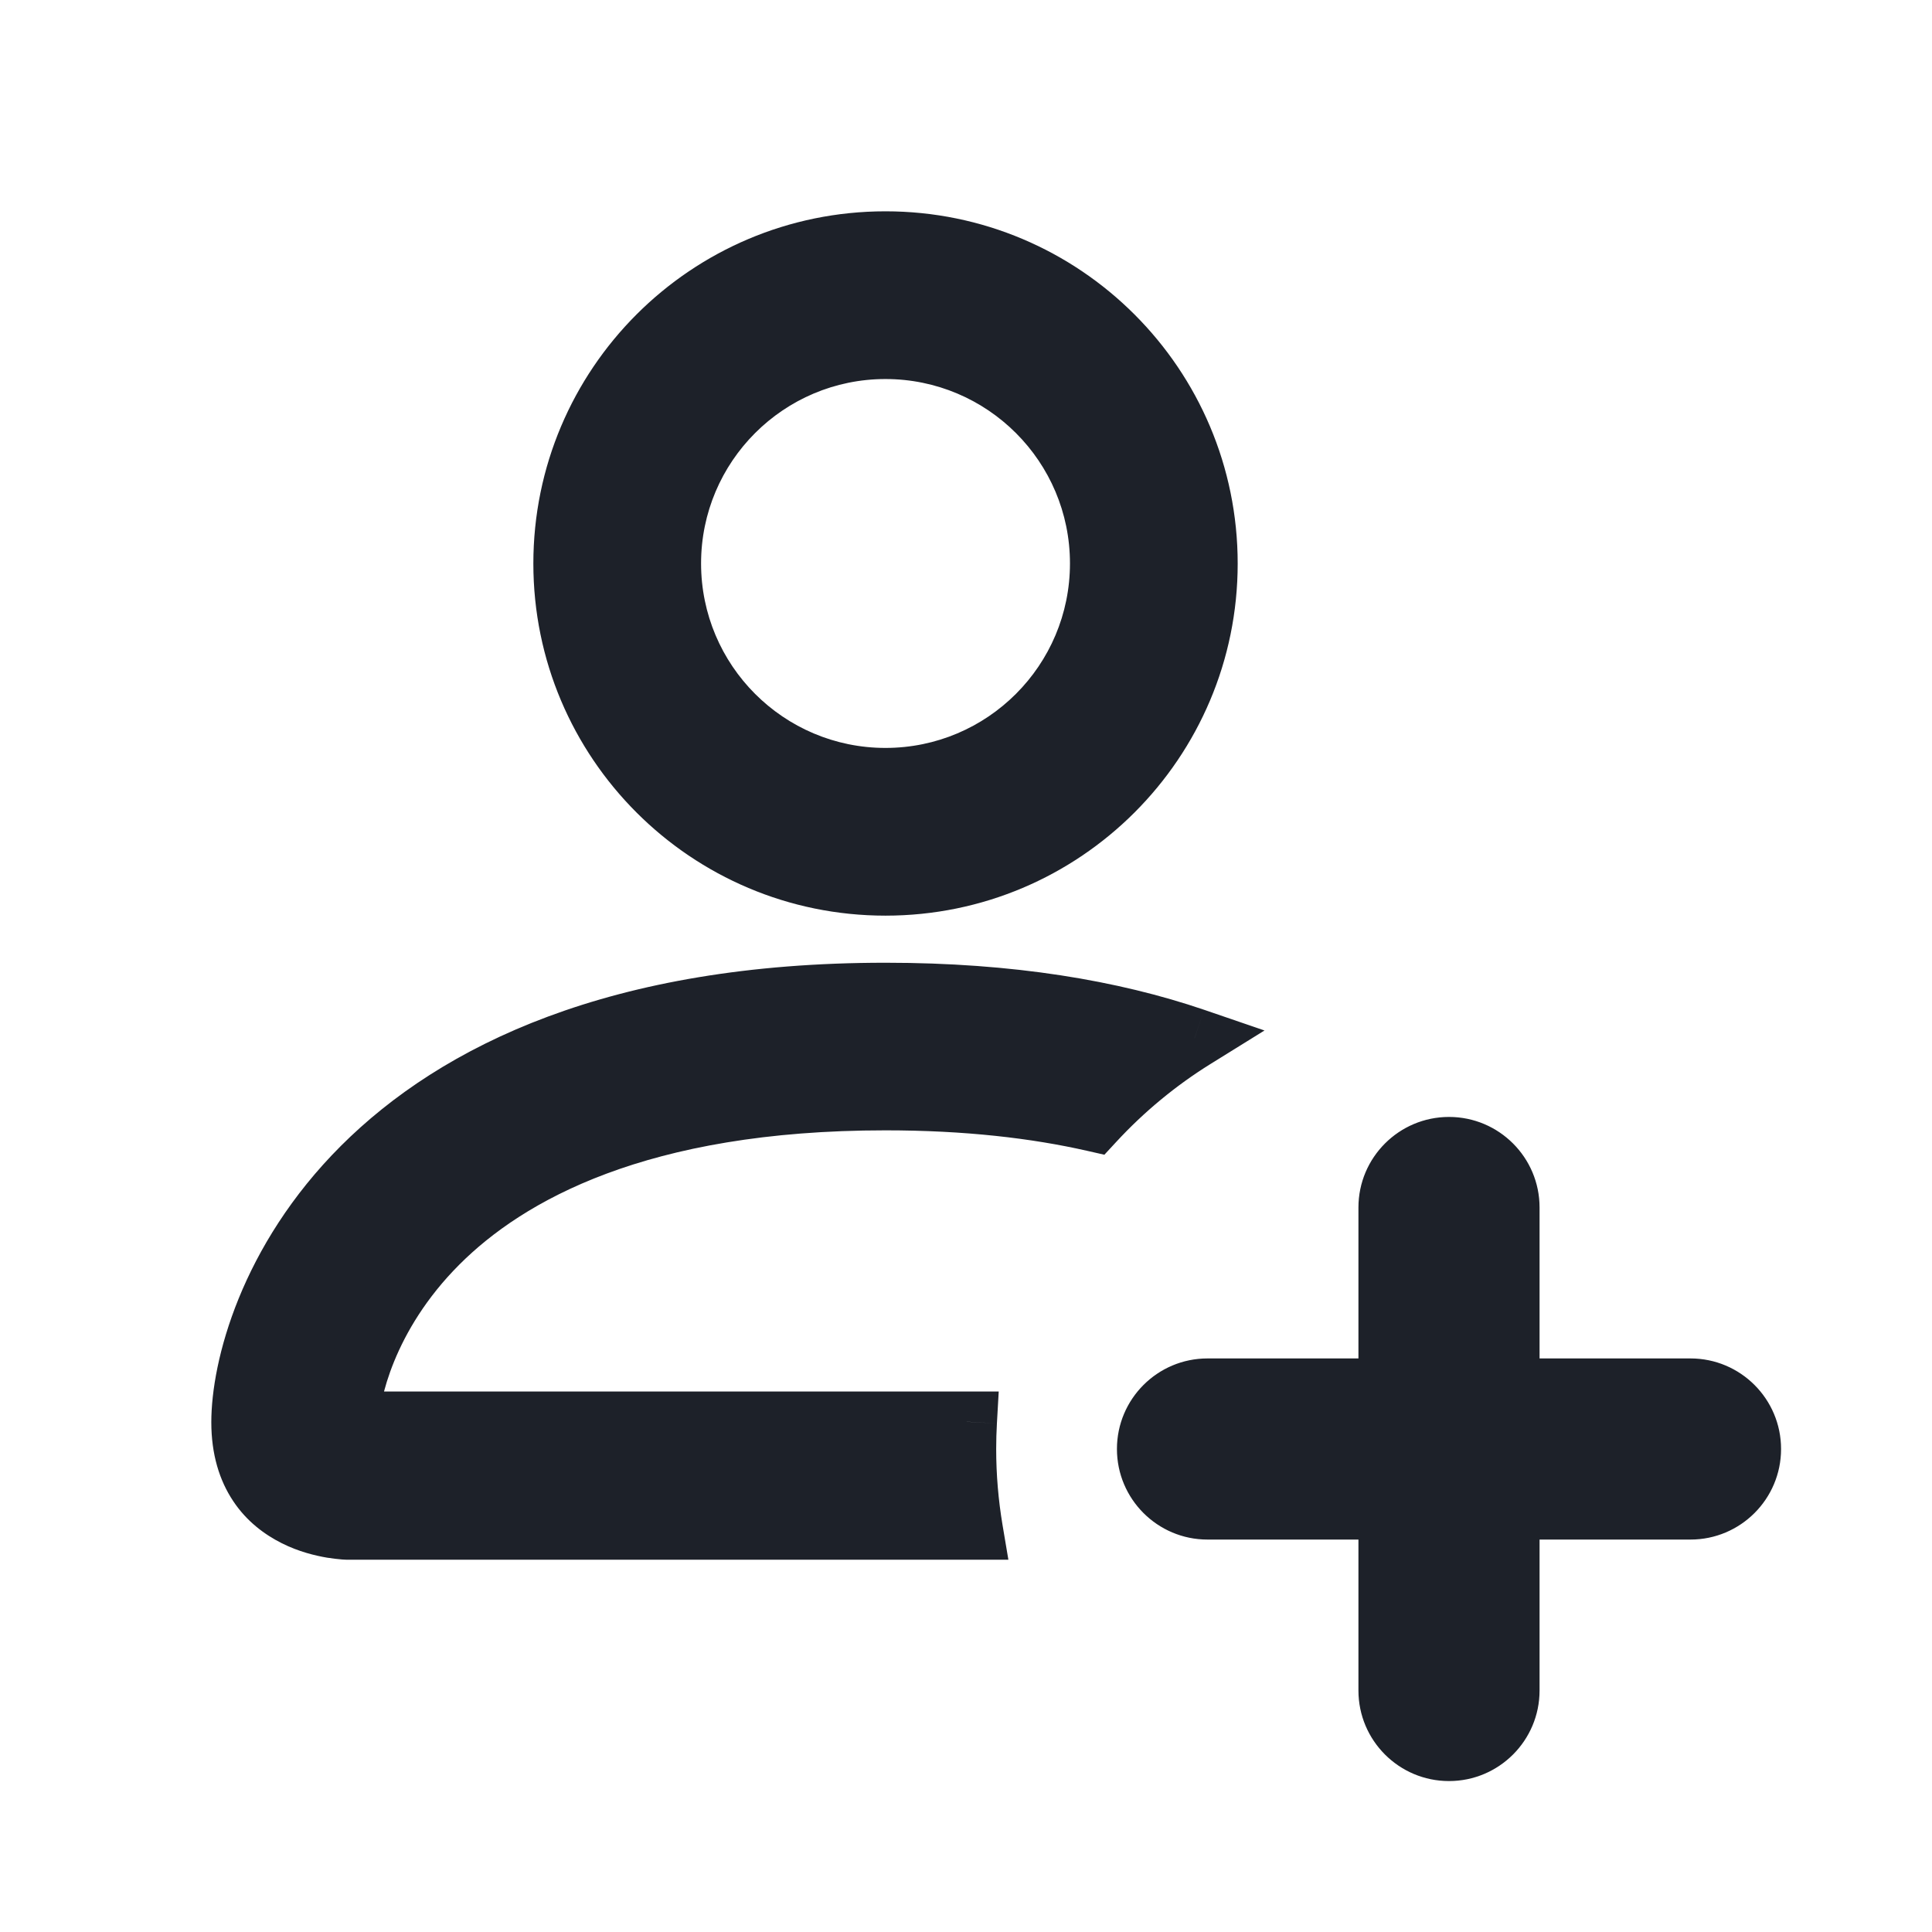
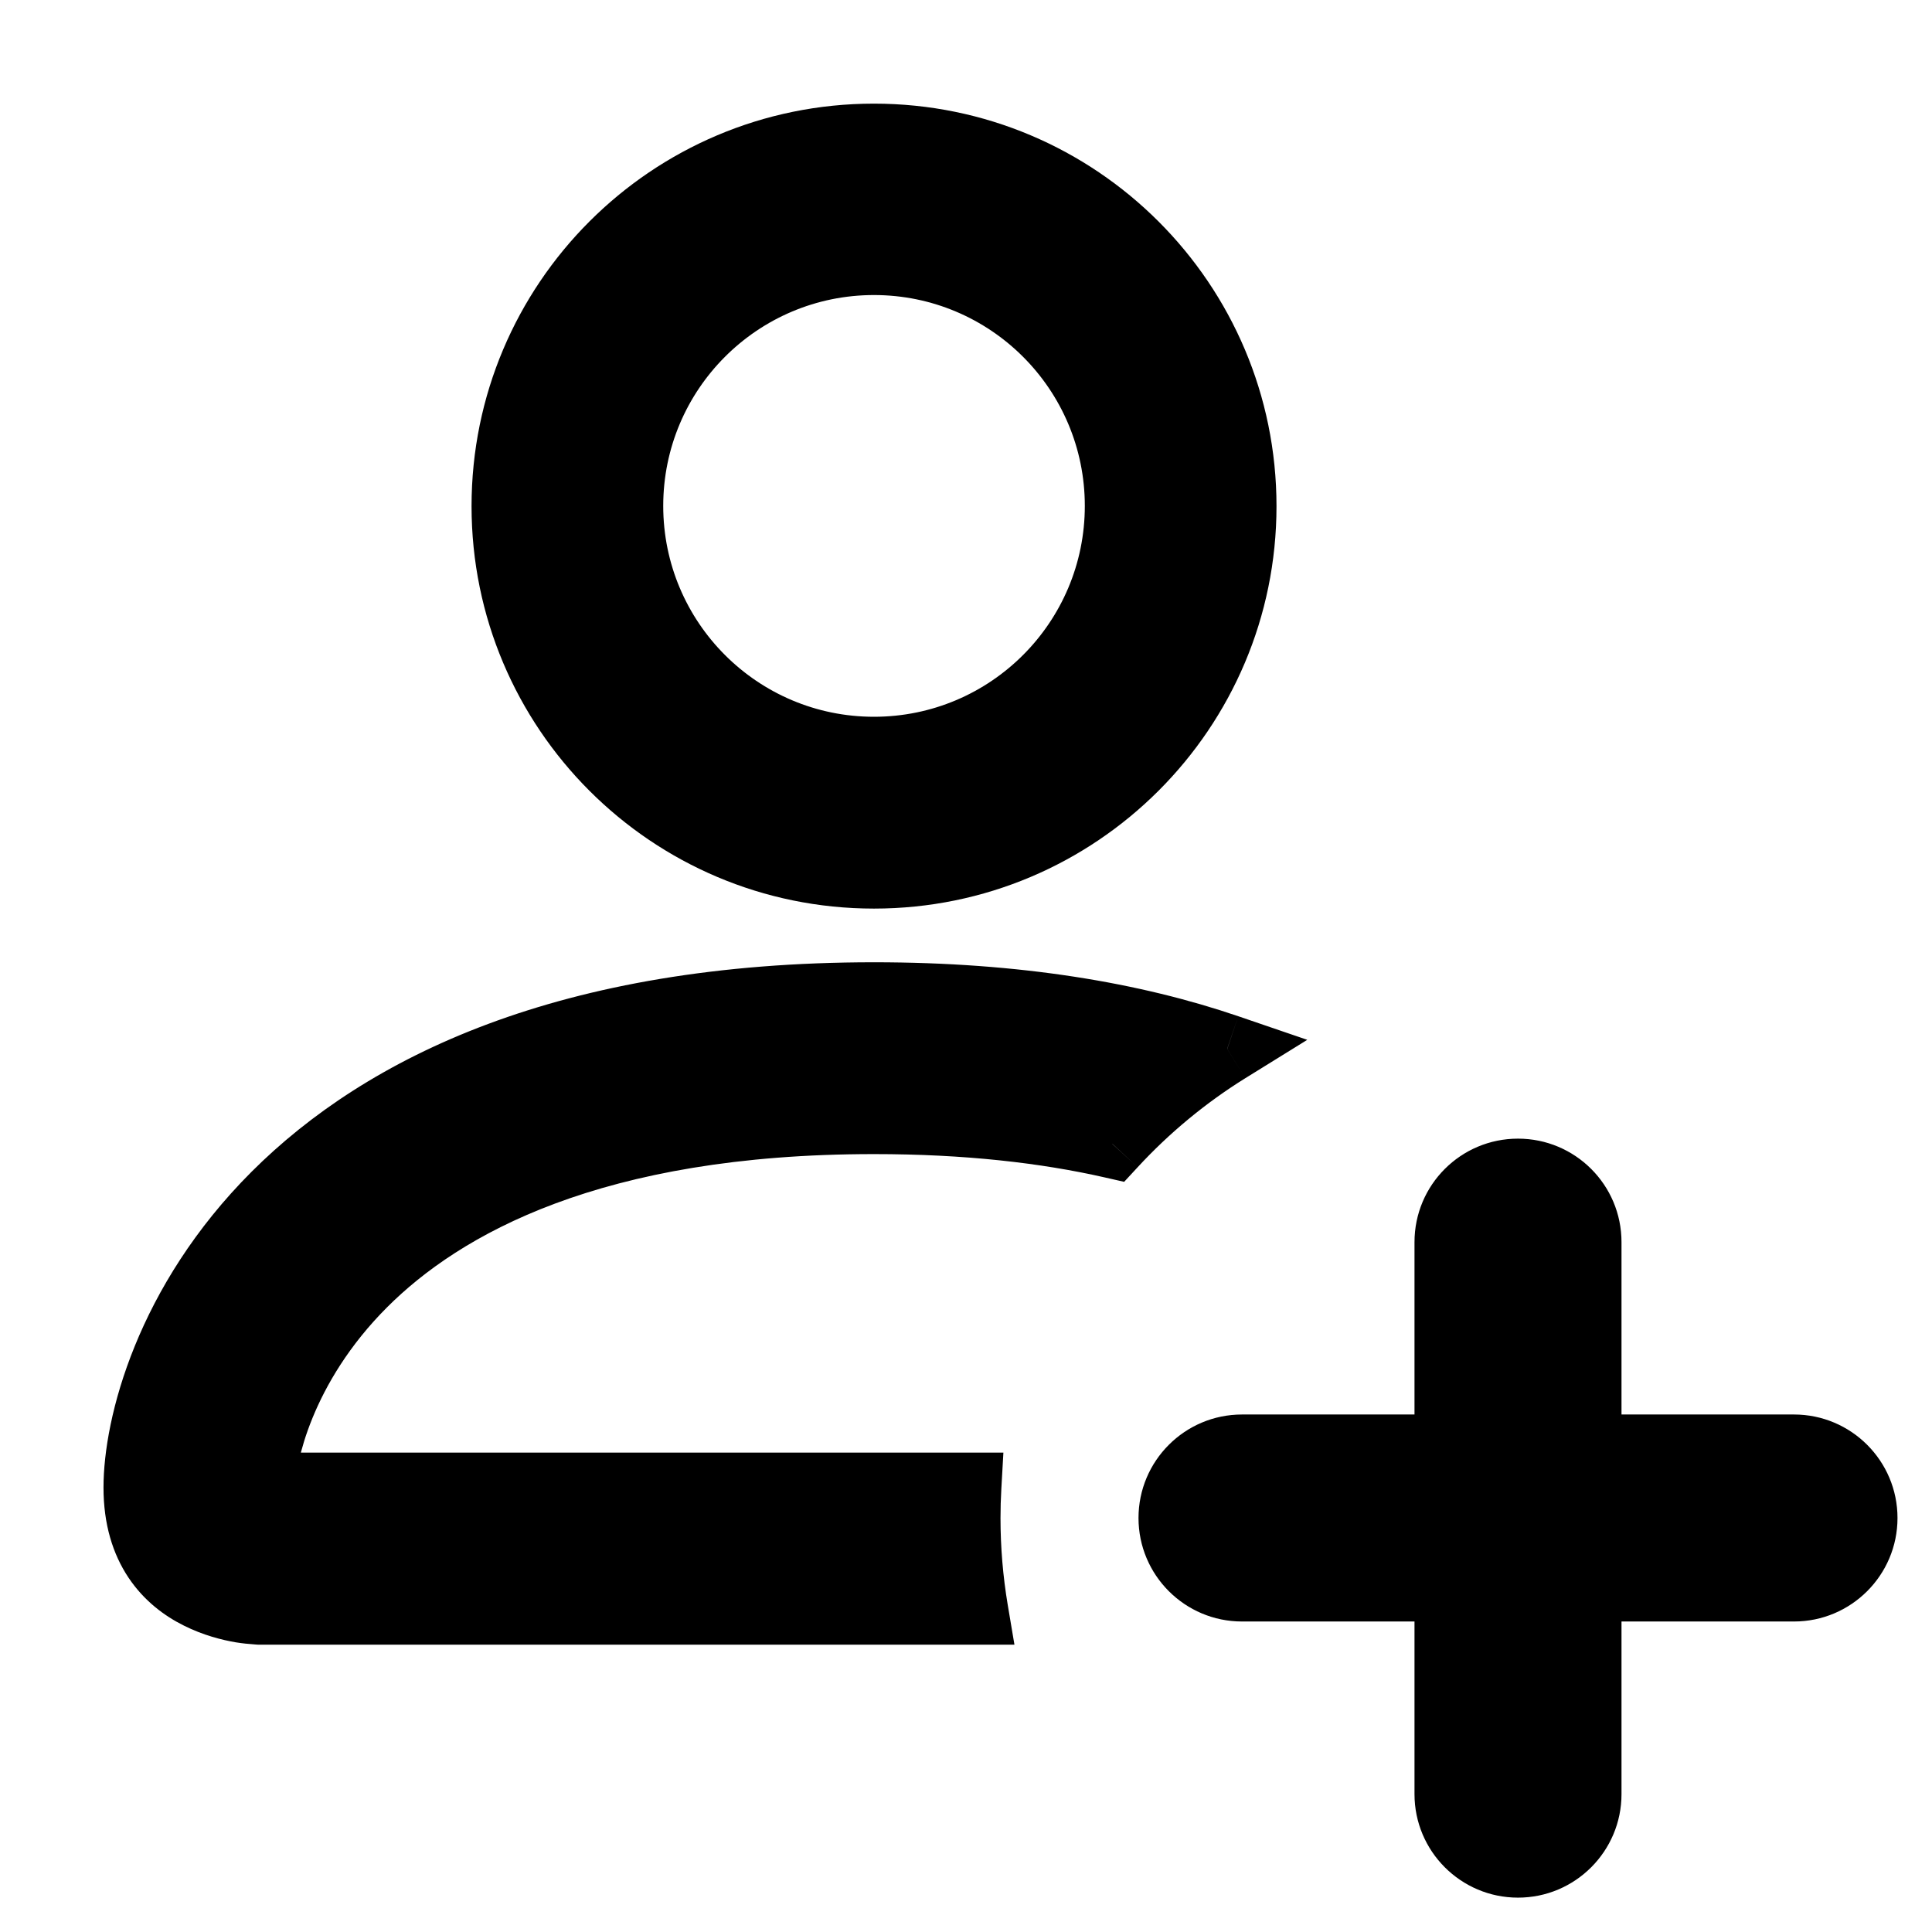
- <svg xmlns="http://www.w3.org/2000/svg" width="16" height="16" viewBox="0 0 16 16" fill="none">
-   <path fill-rule="evenodd" clip-rule="evenodd" d="M7.333 7.333C8.806 7.333 10 6.139 10 4.667C10 3.194 8.806 2 7.333 2C5.861 2 4.667 3.194 4.667 4.667C4.667 6.139 5.861 7.333 7.333 7.333ZM9.111 4.666C9.111 5.648 8.315 6.444 7.333 6.444C6.352 6.444 5.556 5.648 5.556 4.666C5.556 3.685 6.352 2.889 7.333 2.889C8.315 2.889 9.111 3.685 9.111 4.666ZM8.055 12.667C8.019 12.45 8 12.227 8 12C8 11.924 8.002 11.849 8.006 11.774H2.889C2.891 11.556 3.026 10.898 3.628 10.295C4.208 9.716 5.298 9.111 7.333 9.111C8.007 9.111 8.578 9.178 9.06 9.287C9.305 9.023 9.584 8.791 9.892 8.6C9.209 8.367 8.368 8.223 7.333 8.223C2.889 8.223 2 10.889 2 11.778C2 12.667 2.889 12.667 2.889 12.667H8.055ZM14.5 12C14.5 12.276 14.276 12.5 14 12.5H12.5V14C12.5 14.276 12.276 14.5 12 14.5C11.724 14.5 11.5 14.276 11.5 14V12.5H10C9.724 12.5 9.5 12.276 9.5 12C9.5 11.724 9.724 11.5 10 11.5H11.5V10C11.5 9.724 11.724 9.5 12 9.5C12.276 9.5 12.5 9.724 12.5 10V11.5H14C14.276 11.5 14.5 11.724 14.5 12Z" fill="#1D2129" />
-   <path d="M8.055 12.667V12.917H8.351L8.302 12.626L8.055 12.667ZM8.006 11.774L8.256 11.788L8.271 11.524H8.006V11.774ZM2.889 11.774L2.639 11.772L2.637 12.024H2.889V11.774ZM3.628 10.295L3.452 10.119H3.452L3.628 10.295ZM9.06 9.287L9.005 9.531L9.146 9.563L9.244 9.457L9.06 9.287ZM9.892 8.6L10.024 8.812L10.472 8.534L9.973 8.363L9.892 8.6ZM2.889 12.667V12.417H2.889L2.889 12.667ZM12.5 12.5V12.25H12.25V12.5H12.5ZM11.5 12.5H11.75V12.25H11.5V12.5ZM11.5 11.5V11.75H11.75V11.5H11.5ZM12.5 11.5H12.25V11.75H12.5V11.5ZM9.75 4.667C9.75 6.001 8.668 7.083 7.333 7.083V7.583C8.944 7.583 10.25 6.277 10.25 4.667H9.75ZM7.333 2.25C8.668 2.25 9.75 3.332 9.75 4.667H10.25C10.25 3.056 8.944 1.75 7.333 1.75V2.25ZM4.917 4.667C4.917 3.332 5.999 2.25 7.333 2.25V1.75C5.723 1.75 4.417 3.056 4.417 4.667H4.917ZM7.333 7.083C5.999 7.083 4.917 6.001 4.917 4.667H4.417C4.417 6.277 5.723 7.583 7.333 7.583V7.083ZM7.333 6.694C8.453 6.694 9.361 5.786 9.361 4.666H8.861C8.861 5.51 8.177 6.194 7.333 6.194V6.694ZM5.306 4.666C5.306 5.786 6.214 6.694 7.333 6.694V6.194C6.49 6.194 5.806 5.51 5.806 4.666H5.306ZM7.333 2.639C6.214 2.639 5.306 3.547 5.306 4.666H5.806C5.806 3.823 6.49 3.139 7.333 3.139V2.639ZM9.361 4.666C9.361 3.547 8.453 2.639 7.333 2.639V3.139C8.177 3.139 8.861 3.823 8.861 4.666H9.361ZM7.75 12C7.75 12.241 7.77 12.478 7.809 12.709L8.302 12.626C8.268 12.422 8.25 12.213 8.25 12H7.75ZM7.757 11.761C7.752 11.84 7.75 11.92 7.75 12H8.25C8.25 11.929 8.252 11.858 8.256 11.788L7.757 11.761ZM2.889 12.024H8.006V11.524H2.889V12.024ZM3.452 10.119C2.801 10.77 2.641 11.491 2.639 11.772L3.139 11.777C3.14 11.62 3.251 11.026 3.805 10.472L3.452 10.119ZM7.333 8.861C5.245 8.861 4.087 9.483 3.452 10.119L3.805 10.472C4.329 9.948 5.351 9.361 7.333 9.361V8.861ZM9.116 9.044C8.613 8.929 8.024 8.861 7.333 8.861V9.361C7.991 9.361 8.543 9.426 9.005 9.531L9.116 9.044ZM9.76 8.388C9.433 8.591 9.136 8.837 8.877 9.118L9.244 9.457C9.473 9.209 9.736 8.991 10.024 8.812L9.76 8.388ZM7.333 8.473C8.344 8.473 9.158 8.614 9.811 8.836L9.973 8.363C9.26 8.12 8.391 7.973 7.333 7.973V8.473ZM2.25 11.778C2.25 11.398 2.447 10.573 3.177 9.844C3.899 9.122 5.164 8.473 7.333 8.473V7.973C5.058 7.973 3.657 8.657 2.823 9.49C1.997 10.316 1.75 11.27 1.75 11.778H2.25ZM2.889 12.667C2.889 12.417 2.889 12.417 2.889 12.417C2.889 12.417 2.889 12.417 2.889 12.417C2.889 12.417 2.89 12.417 2.89 12.417C2.89 12.417 2.89 12.417 2.89 12.417C2.89 12.417 2.891 12.417 2.89 12.417C2.89 12.417 2.889 12.417 2.887 12.417C2.884 12.417 2.877 12.417 2.869 12.416C2.851 12.415 2.824 12.412 2.791 12.407C2.724 12.396 2.639 12.374 2.556 12.332C2.475 12.292 2.401 12.235 2.347 12.153C2.294 12.074 2.25 11.957 2.25 11.778H1.75C1.75 12.044 1.817 12.26 1.931 12.431C2.043 12.6 2.192 12.709 2.333 12.78C2.472 12.85 2.609 12.883 2.709 12.9C2.759 12.908 2.802 12.912 2.833 12.915C2.848 12.916 2.861 12.916 2.871 12.917C2.875 12.917 2.879 12.917 2.882 12.917C2.884 12.917 2.885 12.917 2.886 12.917C2.887 12.917 2.887 12.917 2.888 12.917C2.888 12.917 2.888 12.917 2.888 12.917C2.888 12.917 2.889 12.917 2.889 12.917C2.889 12.917 2.889 12.917 2.889 12.667ZM8.055 12.417H2.889V12.917H8.055V12.417ZM14 12.75C14.414 12.75 14.75 12.414 14.75 12H14.25C14.25 12.138 14.138 12.25 14 12.25V12.75ZM12.5 12.75H14V12.25H12.5V12.75ZM12.25 12.5V14H12.75V12.5H12.25ZM12.25 14C12.25 14.138 12.138 14.25 12 14.25V14.75C12.414 14.75 12.75 14.414 12.75 14H12.25ZM12 14.25C11.862 14.25 11.75 14.138 11.75 14H11.25C11.25 14.414 11.586 14.75 12 14.75V14.25ZM11.75 14V12.5H11.25V14H11.75ZM10 12.75H11.5V12.25H10V12.75ZM9.25 12C9.25 12.414 9.586 12.75 10 12.75V12.25C9.862 12.25 9.75 12.138 9.75 12H9.25ZM10 11.25C9.586 11.25 9.25 11.586 9.25 12H9.75C9.75 11.862 9.862 11.75 10 11.75V11.25ZM11.5 11.25H10V11.75H11.5V11.25ZM11.75 11.5V10H11.25V11.5H11.75ZM11.75 10C11.75 9.862 11.862 9.75 12 9.75V9.25C11.586 9.25 11.25 9.586 11.25 10H11.75ZM12 9.75C12.138 9.75 12.25 9.862 12.25 10H12.75C12.75 9.586 12.414 9.25 12 9.25V9.75ZM12.25 10V11.5H12.75V10H12.25ZM14 11.25H12.5V11.75H14V11.25ZM14.75 12C14.75 11.586 14.414 11.25 14 11.25V11.75C14.138 11.75 14.25 11.862 14.25 12H14.75Z" fill="#1D2129" />
+ <svg xmlns="http://www.w3.org/2000/svg" width="14" height="14" viewBox="0 0 14 14" fill="none">
+   <path fill-rule="evenodd" clip-rule="evenodd" d="M6.333 6.334C7.806 6.334 9 5.14 9 3.668C9 2.195 7.806 1.001 6.333 1.001C4.861 1.001 3.667 2.195 3.667 3.668C3.667 5.14 4.861 6.334 6.333 6.334ZM8.111 3.666C8.111 4.648 7.315 5.444 6.333 5.444C5.352 5.444 4.556 4.648 4.556 3.666C4.556 2.684 5.352 1.888 6.333 1.888C7.315 1.888 8.111 2.684 8.111 3.666ZM7.055 11.668C7.019 11.451 7 11.228 7 11.001C7 10.925 7.002 10.85 7.006 10.776H1.889C1.891 10.557 2.026 9.899 2.629 9.297C3.208 8.717 4.298 8.113 6.333 8.113C7.007 8.113 7.578 8.179 8.06 8.289C8.305 8.024 8.585 7.792 8.893 7.601C8.21 7.368 7.368 7.223 6.333 7.223C1.889 7.223 1 9.89 1 10.779C1 11.668 1.889 11.668 1.889 11.668H7.055ZM13.5 11C13.5 11.276 13.276 11.5 13 11.5H11.5V13.001C11.5 13.277 11.276 13.501 11 13.501C10.724 13.501 10.5 13.277 10.5 13.001V11.5H9C8.724 11.5 8.5 11.276 8.5 11C8.5 10.724 8.724 10.5 9 10.5H10.5V9.001C10.5 8.725 10.724 8.501 11 8.501C11.276 8.501 11.5 8.725 11.5 9.001V10.5H13C13.276 10.5 13.5 10.724 13.5 11Z" fill="black" />
+   <path d="M7.055 11.668V11.918H7.351L7.302 11.627L7.055 11.668ZM7.006 10.776L7.256 10.79L7.271 10.526H7.006V10.776ZM1.889 10.776L1.639 10.774L1.637 11.026H1.889V10.776ZM2.629 9.297L2.452 9.12H2.452L2.629 9.297ZM8.06 8.289L8.005 8.532L8.146 8.564L8.244 8.458L8.06 8.289ZM8.893 7.601L9.024 7.813L9.473 7.535L8.973 7.364L8.893 7.601ZM11.5 11.5V11.25H11.25V11.5H11.5ZM10.5 11.5H10.75V11.25H10.5V11.5ZM10.5 10.5V10.75H10.75V10.5H10.5ZM11.5 10.5H11.25V10.75H11.5V10.5ZM8.75 3.668C8.75 5.002 7.668 6.084 6.333 6.084V6.584C7.944 6.584 9.25 5.278 9.25 3.668H8.75ZM6.333 1.251C7.668 1.251 8.75 2.333 8.75 3.668H9.25C9.25 2.057 7.944 0.751 6.333 0.751V1.251ZM3.917 3.668C3.917 2.333 4.999 1.251 6.333 1.251V0.751C4.722 0.751 3.417 2.057 3.417 3.668H3.917ZM6.333 6.084C4.999 6.084 3.917 5.002 3.917 3.668H3.417C3.417 5.278 4.722 6.584 6.333 6.584V6.084ZM6.333 5.694C7.453 5.694 8.361 4.786 8.361 3.666H7.861C7.861 4.51 7.177 5.194 6.333 5.194V5.694ZM4.306 3.666C4.306 4.786 5.214 5.694 6.333 5.694V5.194C5.49 5.194 4.806 4.51 4.806 3.666H4.306ZM6.333 1.638C5.214 1.638 4.306 2.546 4.306 3.666H4.806C4.806 2.822 5.49 2.138 6.333 2.138V1.638ZM8.361 3.666C8.361 2.546 7.453 1.638 6.333 1.638V2.138C7.177 2.138 7.861 2.822 7.861 3.666H8.361ZM6.75 11.001C6.75 11.242 6.77 11.479 6.809 11.709L7.302 11.627C7.268 11.423 7.25 11.214 7.25 11.001H6.75ZM6.757 10.762C6.752 10.841 6.75 10.921 6.75 11.001H7.25C7.25 10.93 7.252 10.86 7.256 10.79L6.757 10.762ZM1.889 11.026H7.006V10.526H1.889V11.026ZM2.452 9.12C1.801 9.771 1.641 10.492 1.639 10.774L2.139 10.778C2.14 10.622 2.251 10.027 2.805 9.473L2.452 9.12ZM6.333 7.863C4.245 7.863 3.087 8.485 2.452 9.12L2.805 9.473C3.329 8.949 4.351 8.363 6.333 8.363V7.863ZM8.116 8.045C7.613 7.93 7.024 7.863 6.333 7.863V8.363C6.991 8.363 7.543 8.427 8.005 8.532L8.116 8.045ZM8.761 7.388C8.434 7.592 8.136 7.838 7.877 8.119L8.244 8.458C8.473 8.21 8.736 7.992 9.024 7.813L8.761 7.388ZM6.333 7.473C7.345 7.473 8.159 7.615 8.812 7.837L8.973 7.364C8.261 7.121 7.391 6.973 6.333 6.973V7.473ZM1.25 10.779C1.25 10.399 1.447 9.574 2.177 8.845C2.899 8.123 4.164 7.473 6.333 7.473V6.973C4.059 6.973 2.657 7.658 1.823 8.491C0.997 9.317 0.75 10.27 0.75 10.779H1.25ZM1.889 11.668C1.889 11.418 1.889 11.418 1.889 11.418C1.889 11.418 1.889 11.418 1.889 11.418C1.89 11.418 1.89 11.418 1.89 11.418C1.89 11.418 1.89 11.418 1.89 11.418C1.891 11.418 1.891 11.418 1.89 11.418C1.89 11.418 1.889 11.418 1.887 11.418C1.884 11.418 1.877 11.417 1.869 11.417C1.851 11.415 1.824 11.413 1.791 11.407C1.724 11.396 1.639 11.374 1.556 11.333C1.475 11.293 1.401 11.235 1.347 11.154C1.294 11.075 1.25 10.957 1.25 10.779H0.75C0.75 11.045 0.817 11.261 0.931 11.432C1.044 11.601 1.192 11.71 1.333 11.78C1.473 11.85 1.609 11.884 1.709 11.901C1.759 11.909 1.802 11.913 1.833 11.915C1.849 11.917 1.861 11.917 1.871 11.918C1.875 11.918 1.879 11.918 1.882 11.918C1.884 11.918 1.885 11.918 1.886 11.918C1.887 11.918 1.887 11.918 1.888 11.918C1.888 11.918 1.888 11.918 1.888 11.918C1.889 11.918 1.889 11.918 1.889 11.918C1.889 11.918 1.889 11.918 1.889 11.668ZM7.055 11.418H1.889V11.918H7.055V11.418ZM13 11.75C13.414 11.75 13.75 11.414 13.75 11H13.25C13.25 11.138 13.138 11.25 13 11.25V11.75ZM11.5 11.75H13V11.25H11.5V11.75ZM11.25 11.5V13.001H11.75V11.5H11.25ZM11.25 13.001C11.25 13.139 11.138 13.251 11 13.251V13.751C11.414 13.751 11.75 13.415 11.75 13.001H11.25ZM11 13.251C10.862 13.251 10.75 13.139 10.75 13.001H10.25C10.25 13.415 10.586 13.751 11 13.751V13.251ZM10.75 13.001V11.5H10.25V13.001H10.75ZM9 11.75H10.5V11.25H9V11.75ZM8.25 11C8.25 11.414 8.586 11.75 9 11.75V11.25C8.862 11.25 8.75 11.138 8.75 11H8.25ZM9 10.25C8.586 10.25 8.25 10.586 8.25 11H8.75C8.75 10.862 8.862 10.75 9 10.75V10.25ZM10.5 10.25H9V10.75H10.5V10.25ZM10.75 10.5V9.001H10.25V10.5H10.75ZM10.75 9.001C10.75 8.863 10.862 8.751 11 8.751V8.251C10.586 8.251 10.25 8.586 10.25 9.001H10.75ZM11 8.751C11.138 8.751 11.25 8.863 11.25 9.001H11.75C11.75 8.586 11.414 8.251 11 8.251V8.751ZM11.25 9.001V10.5H11.75V9.001H11.25ZM13 10.25H11.5V10.75H13V10.25ZM13.75 11C13.75 10.586 13.414 10.25 13 10.25V10.75C13.138 10.75 13.25 10.862 13.25 11H13.75Z" fill="black" />
</svg>
